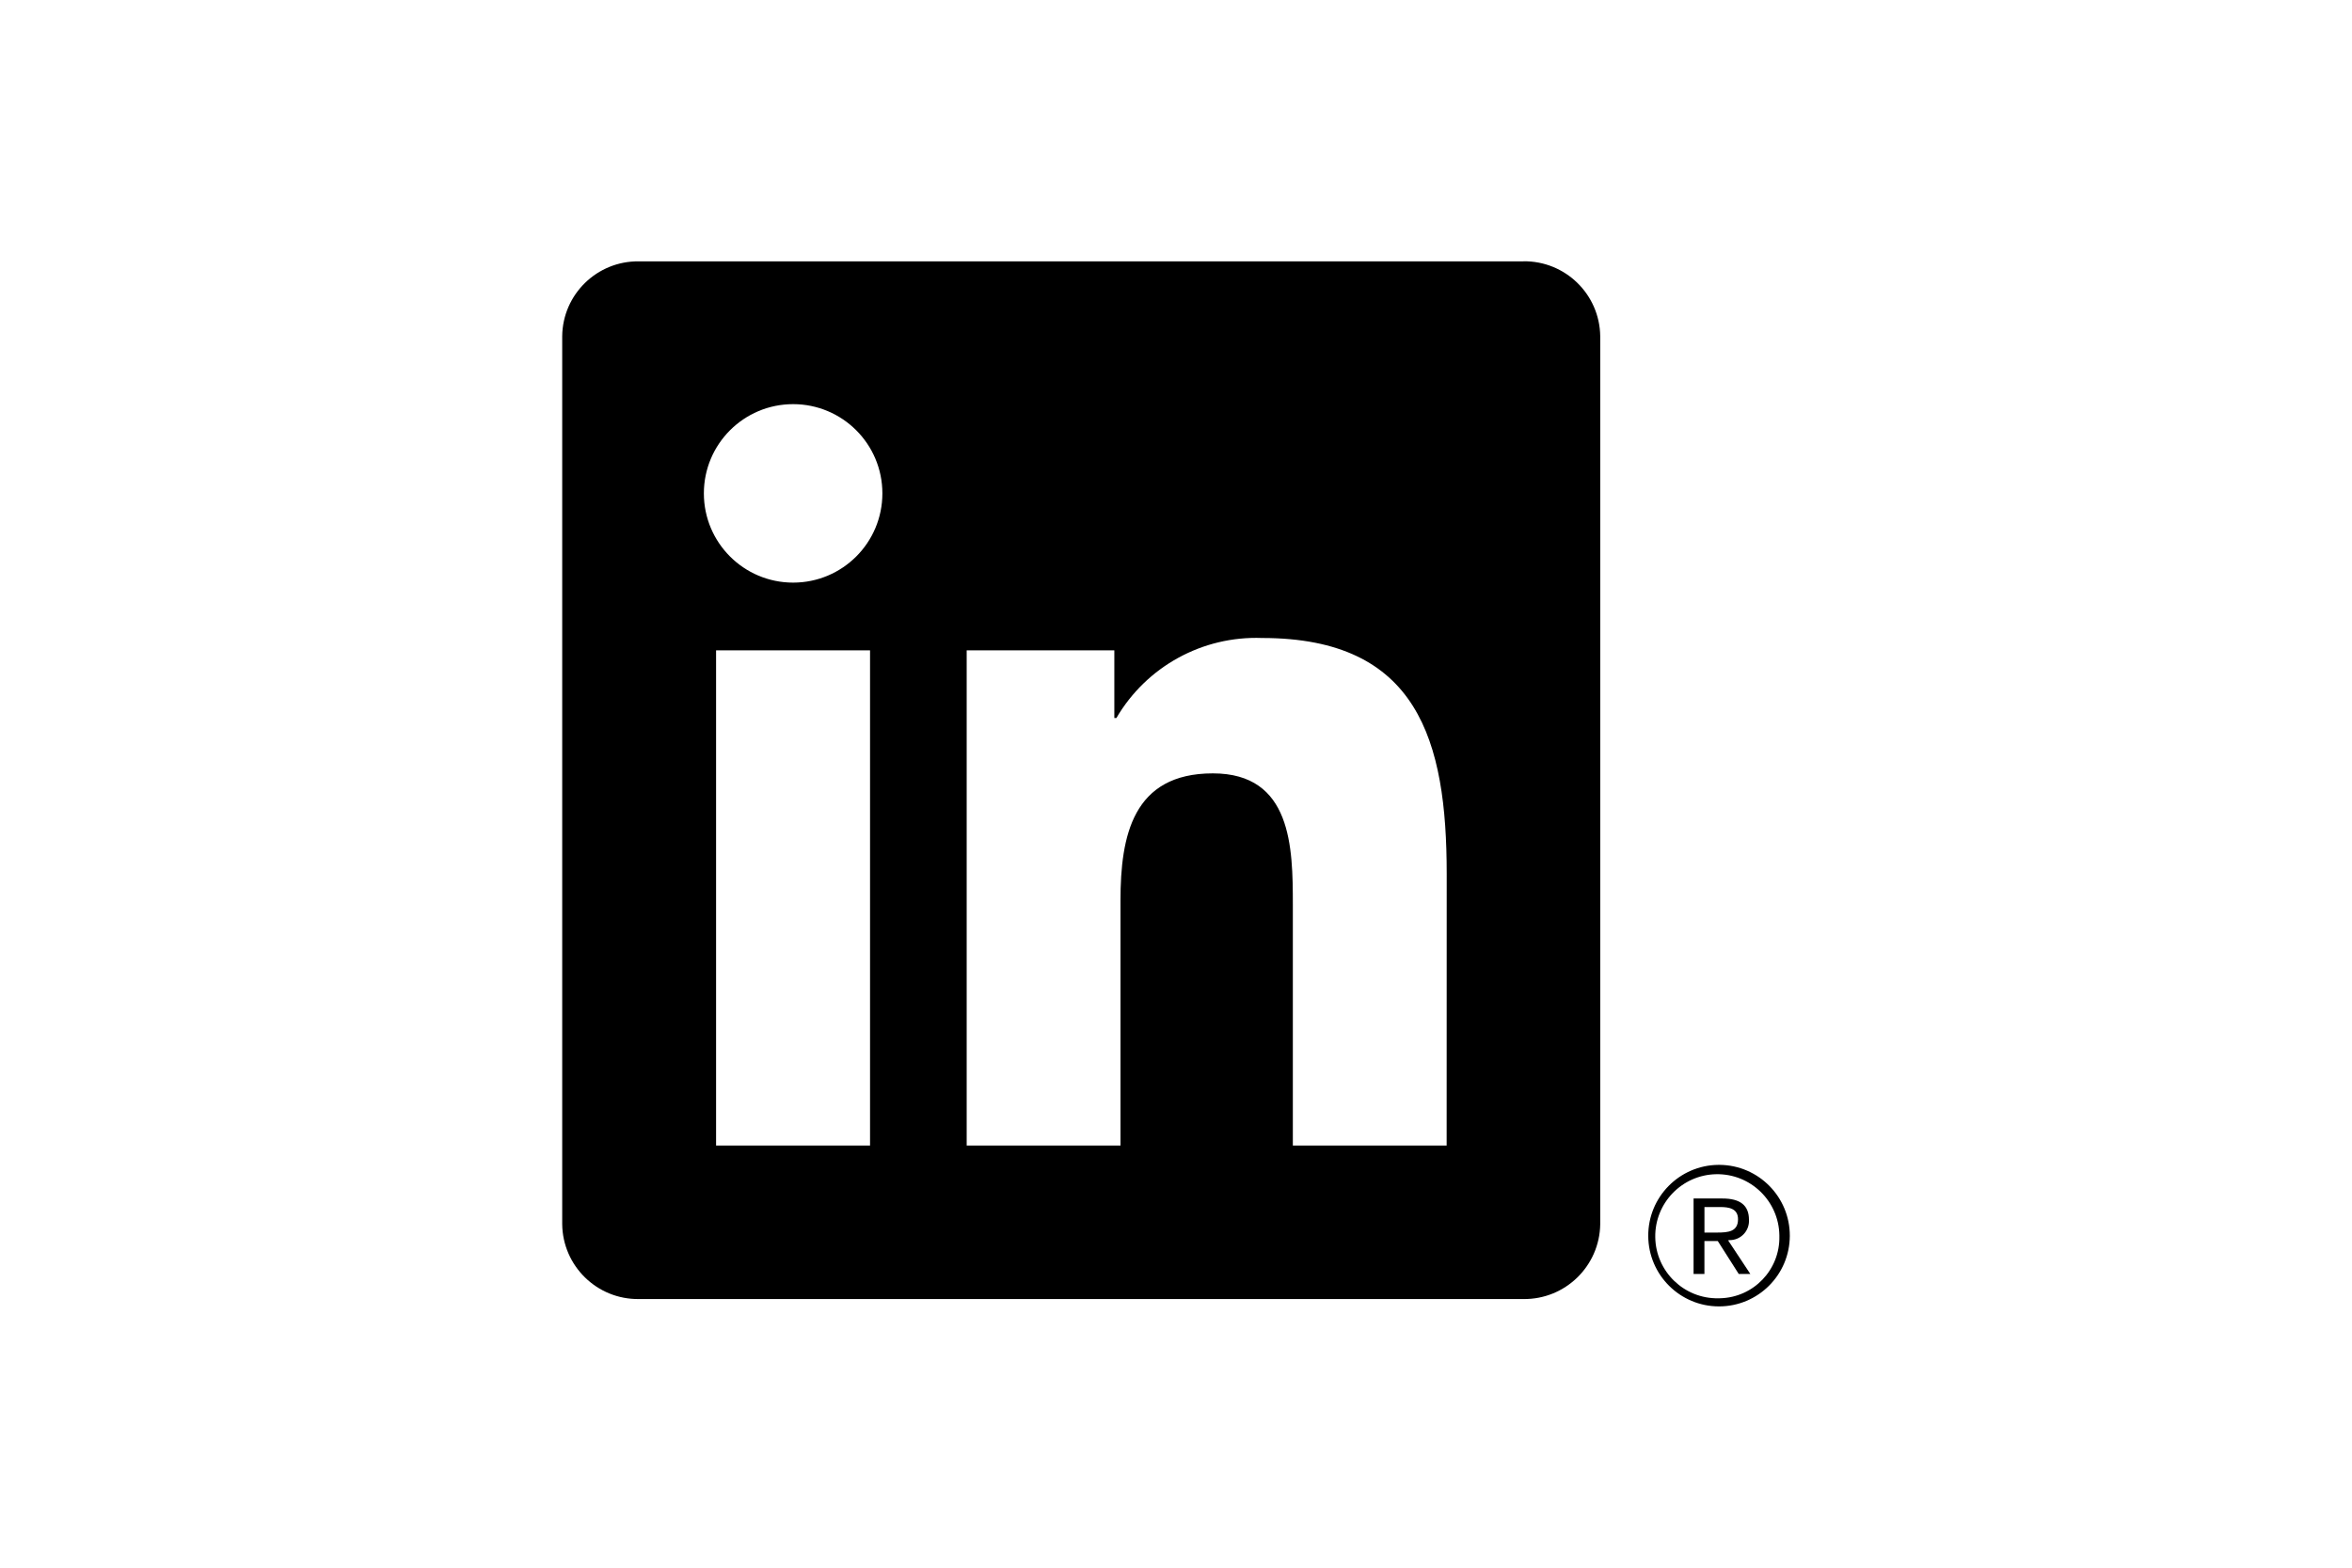
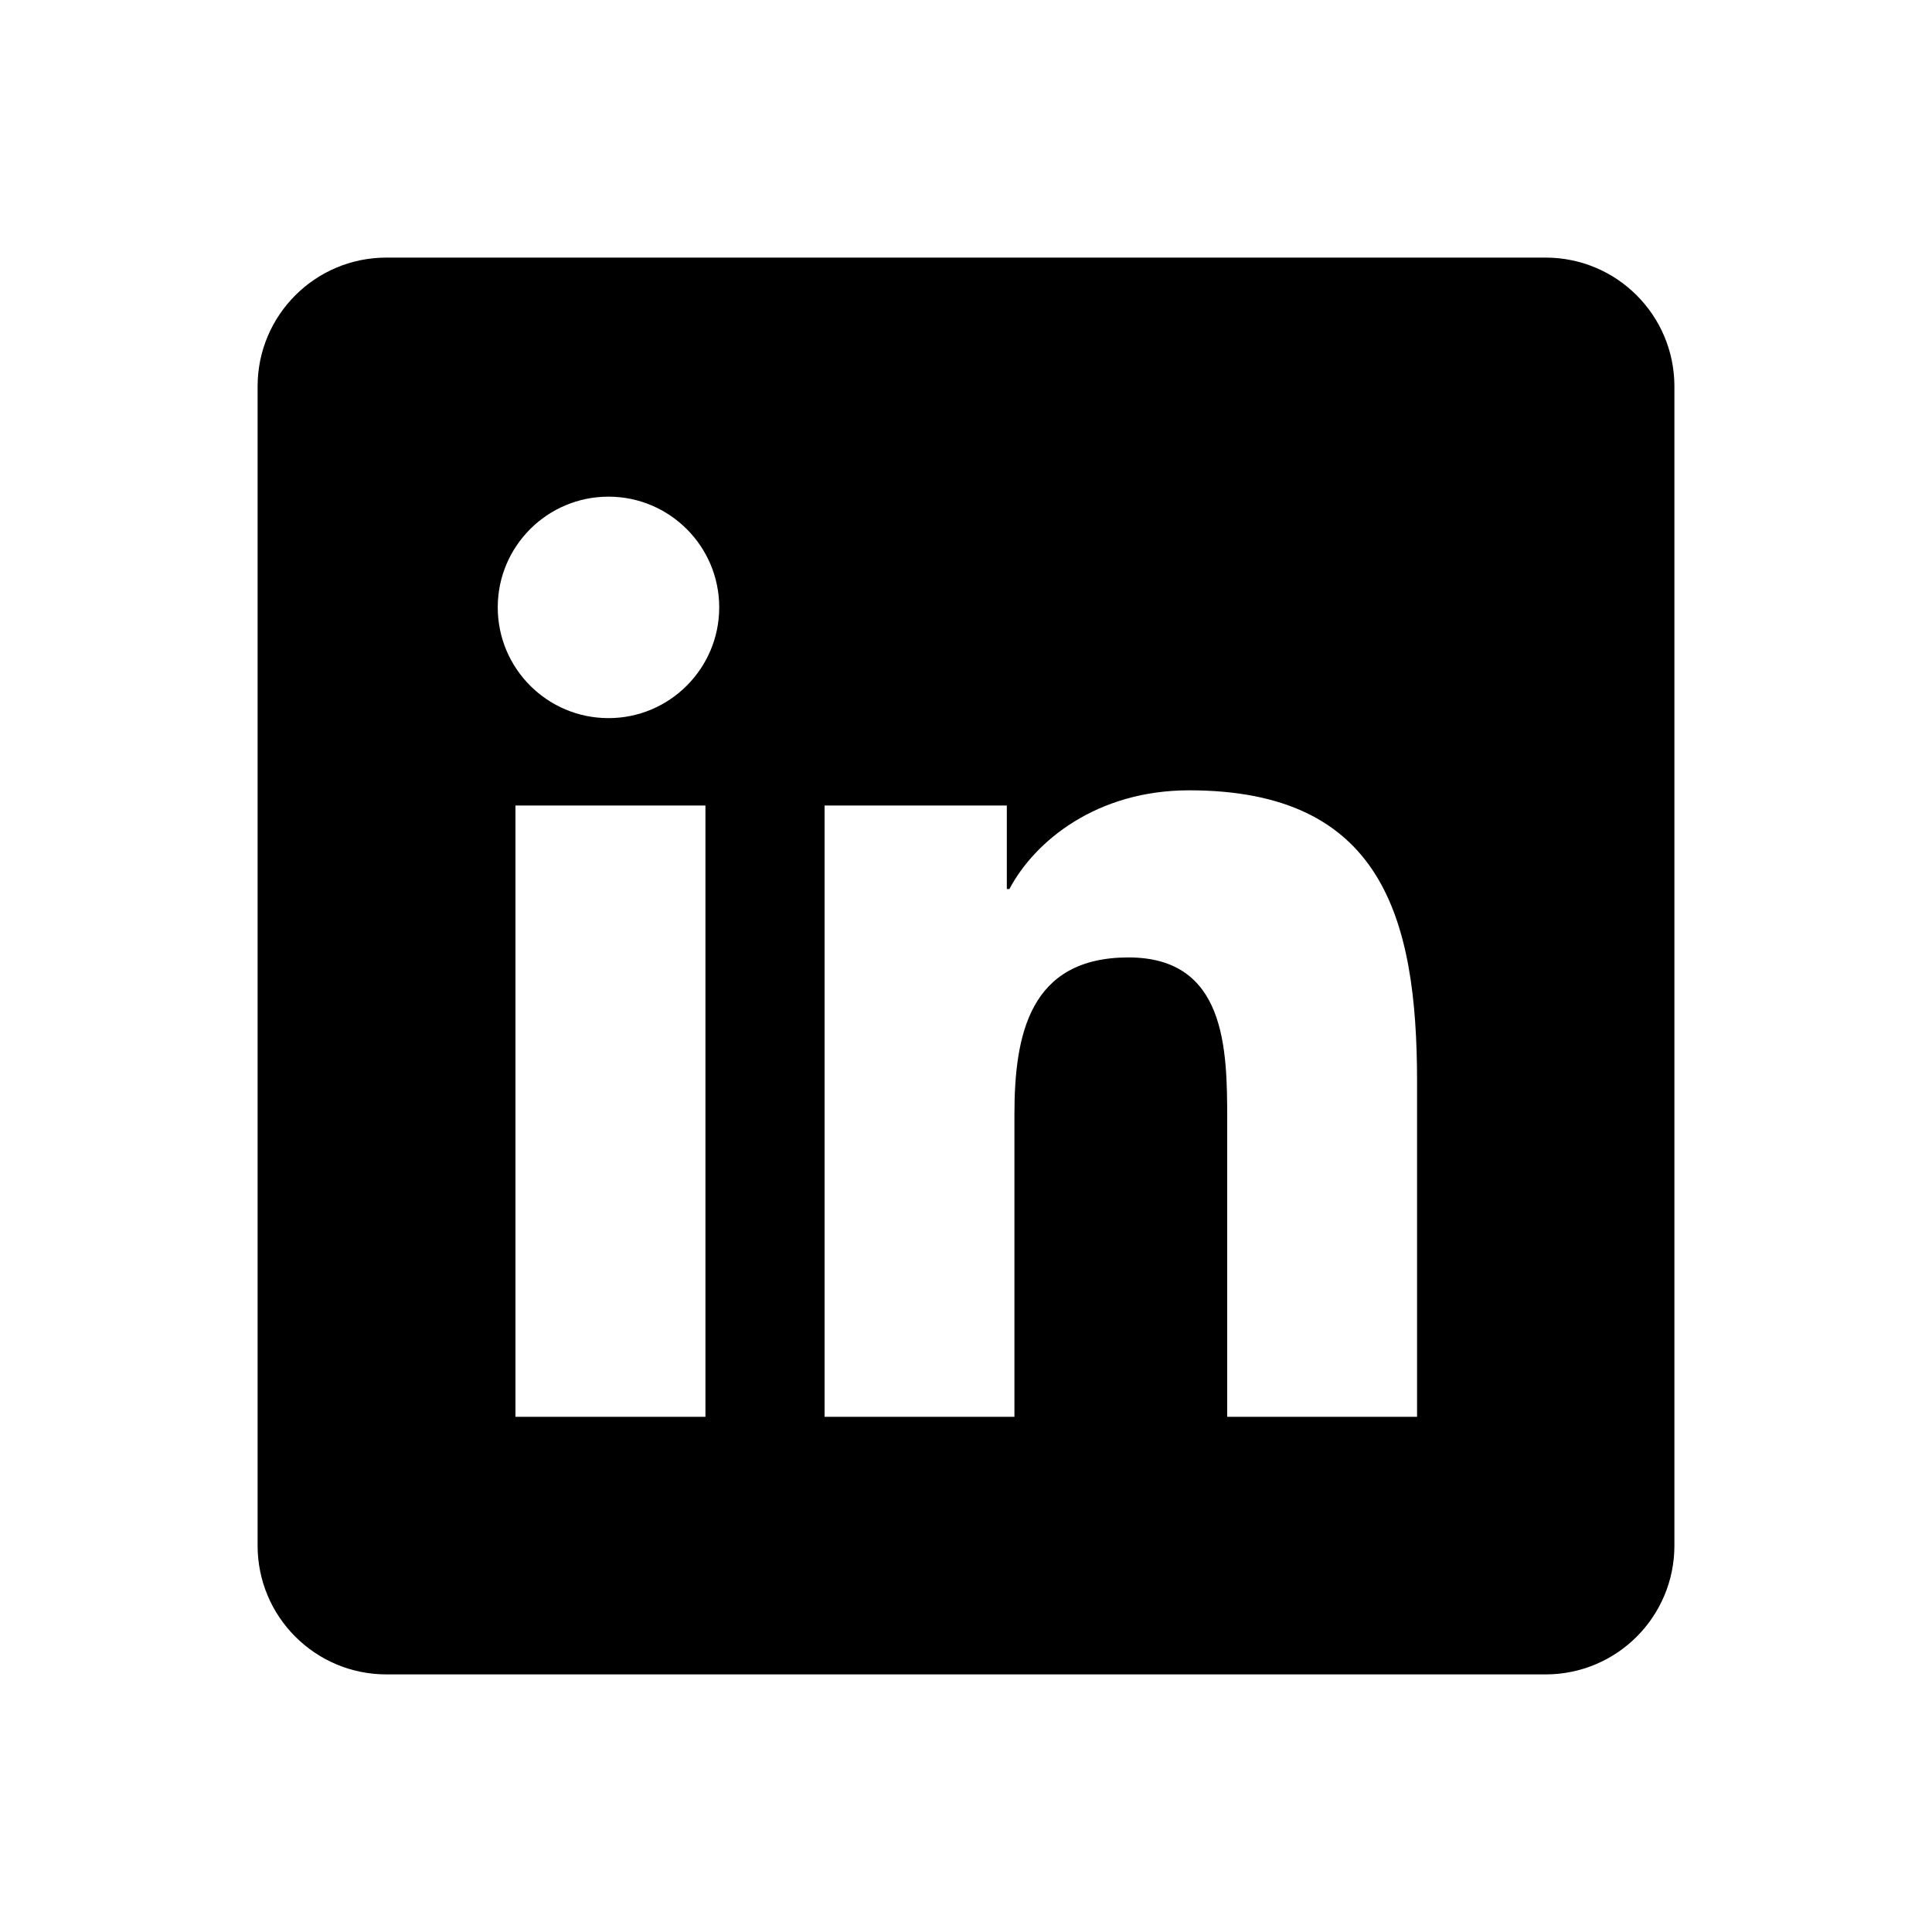
- <svg xmlns="http://www.w3.org/2000/svg" height="800" width="1200" viewBox="-11.494 -16.312 99.612 97.871">
-   <path d="M72.865 61.109a1.2 1.2 0 001.21-1.269c0-.9-.543-1.33-1.657-1.33h-1.8v4.712h.677v-2.054h.832l.019.025 1.291 2.029h.724l-1.389-2.1zm-.783-.472h-.785v-1.593h.995c.514 0 1.1.084 1.1.757 0 .774-.593.836-1.314.836m-16.873-5.433h-9.6v-15.034c0-3.585-.064-8.2-4.993-8.2-5 0-5.765 3.906-5.765 7.939v15.294h-9.6v-30.916h9.216v4.225h.129a10.1 10.1 0 019.093-4.994c9.73 0 11.524 6.4 11.524 14.726zm-40.79-35.143a5.571 5.571 0 115.57-5.572 5.571 5.571 0 01-5.57 5.572m4.8 35.143h-9.61v-30.917h9.61zm40.776-55.2H4.781A4.728 4.728 0 000 4.674v55.439a4.731 4.731 0 004.781 4.675h55.21a4.741 4.741 0 004.8-4.675V4.67a4.738 4.738 0 00-4.8-4.67" />
-   <path d="M72.164 56.411a4.418 4.418 0 10.085 0h-.085m0 8.33a3.874 3.874 0 113.809-3.938v.065a3.791 3.791 0 01-3.708 3.871h-.1" />
+ <svg xmlns="http://www.w3.org/2000/svg" fill="#000000" viewBox="0 0 30 30" width="30px" height="30px">
+   <path d="M24,4H6C4.895,4,4,4.895,4,6v18c0,1.105,0.895,2,2,2h18c1.105,0,2-0.895,2-2V6C26,4.895,25.105,4,24,4z M10.954,22h-2.95 v-9.492h2.95V22z M9.449,11.151c-0.951,0-1.72-0.771-1.72-1.72c0-0.949,0.77-1.719,1.72-1.719c0.948,0,1.719,0.771,1.719,1.719 C11.168,10.38,10.397,11.151,9.449,11.151z M22.004,22h-2.948v-4.616c0-1.101-0.02-2.517-1.533-2.517 c-1.535,0-1.771,1.199-1.771,2.437V22h-2.948v-9.492h2.83v1.297h0.04c0.394-0.746,1.356-1.533,2.791-1.533 c2.987,0,3.539,1.966,3.539,4.522V22z" />
</svg>
